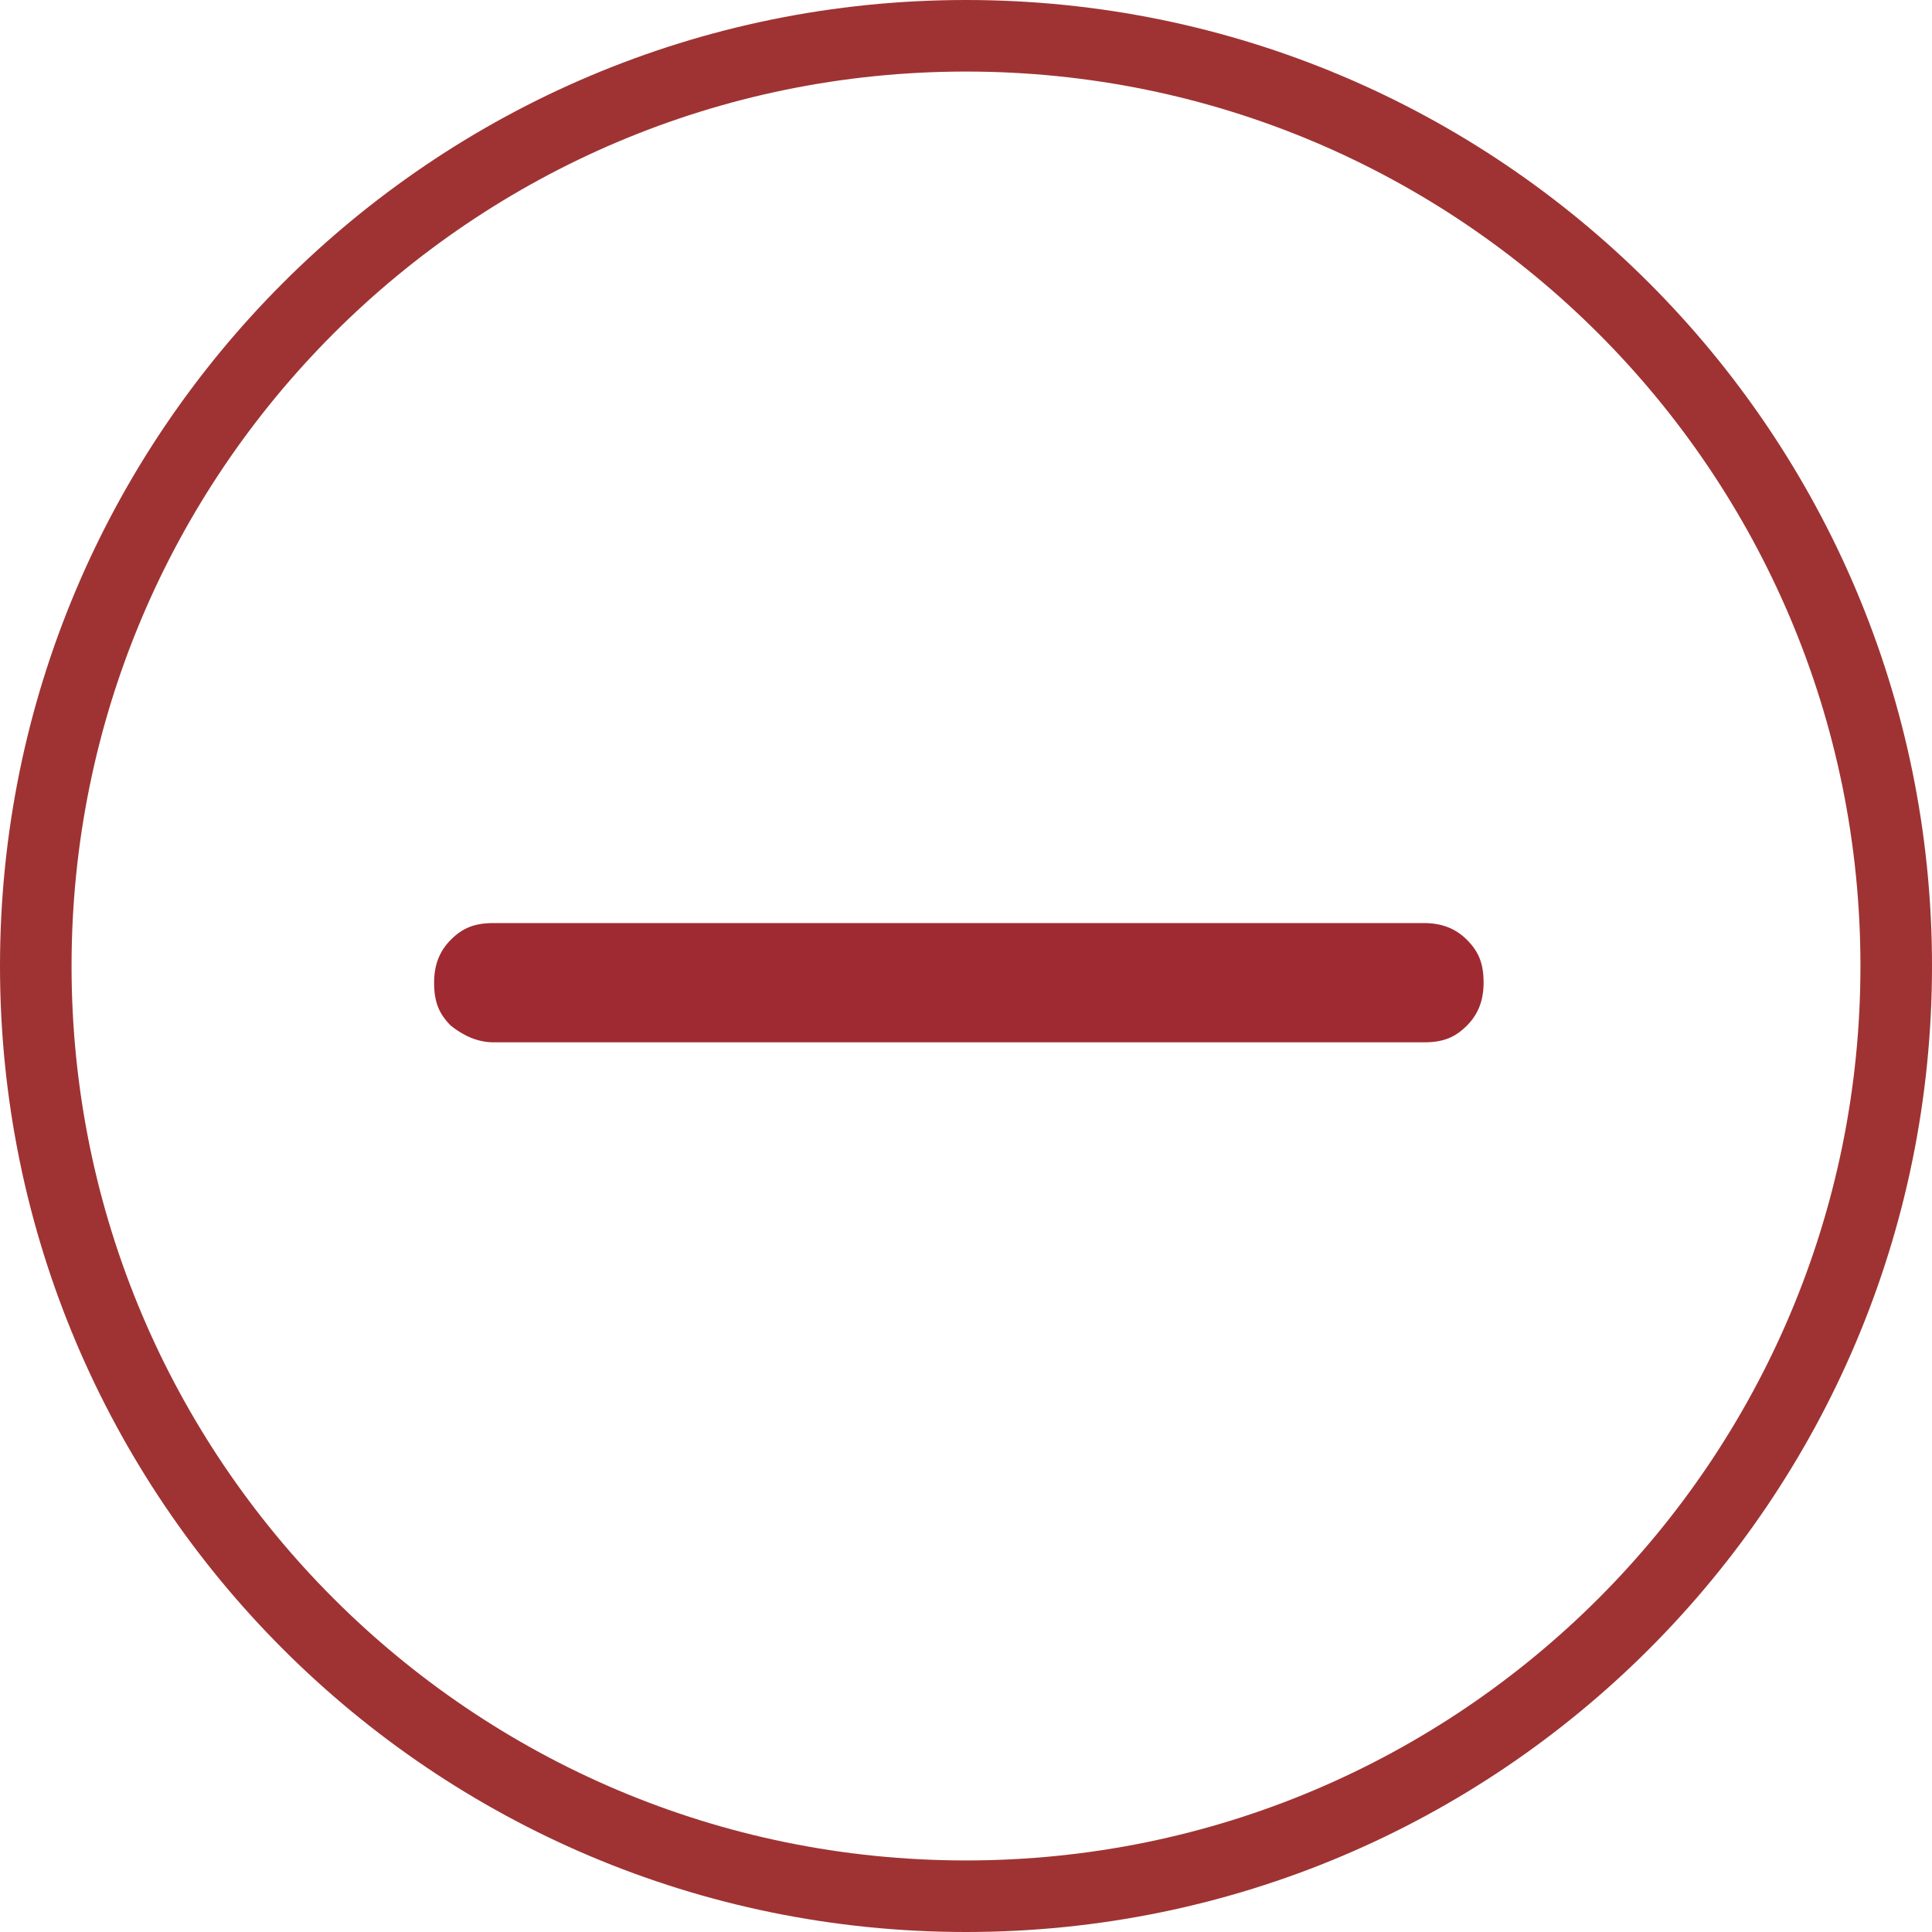
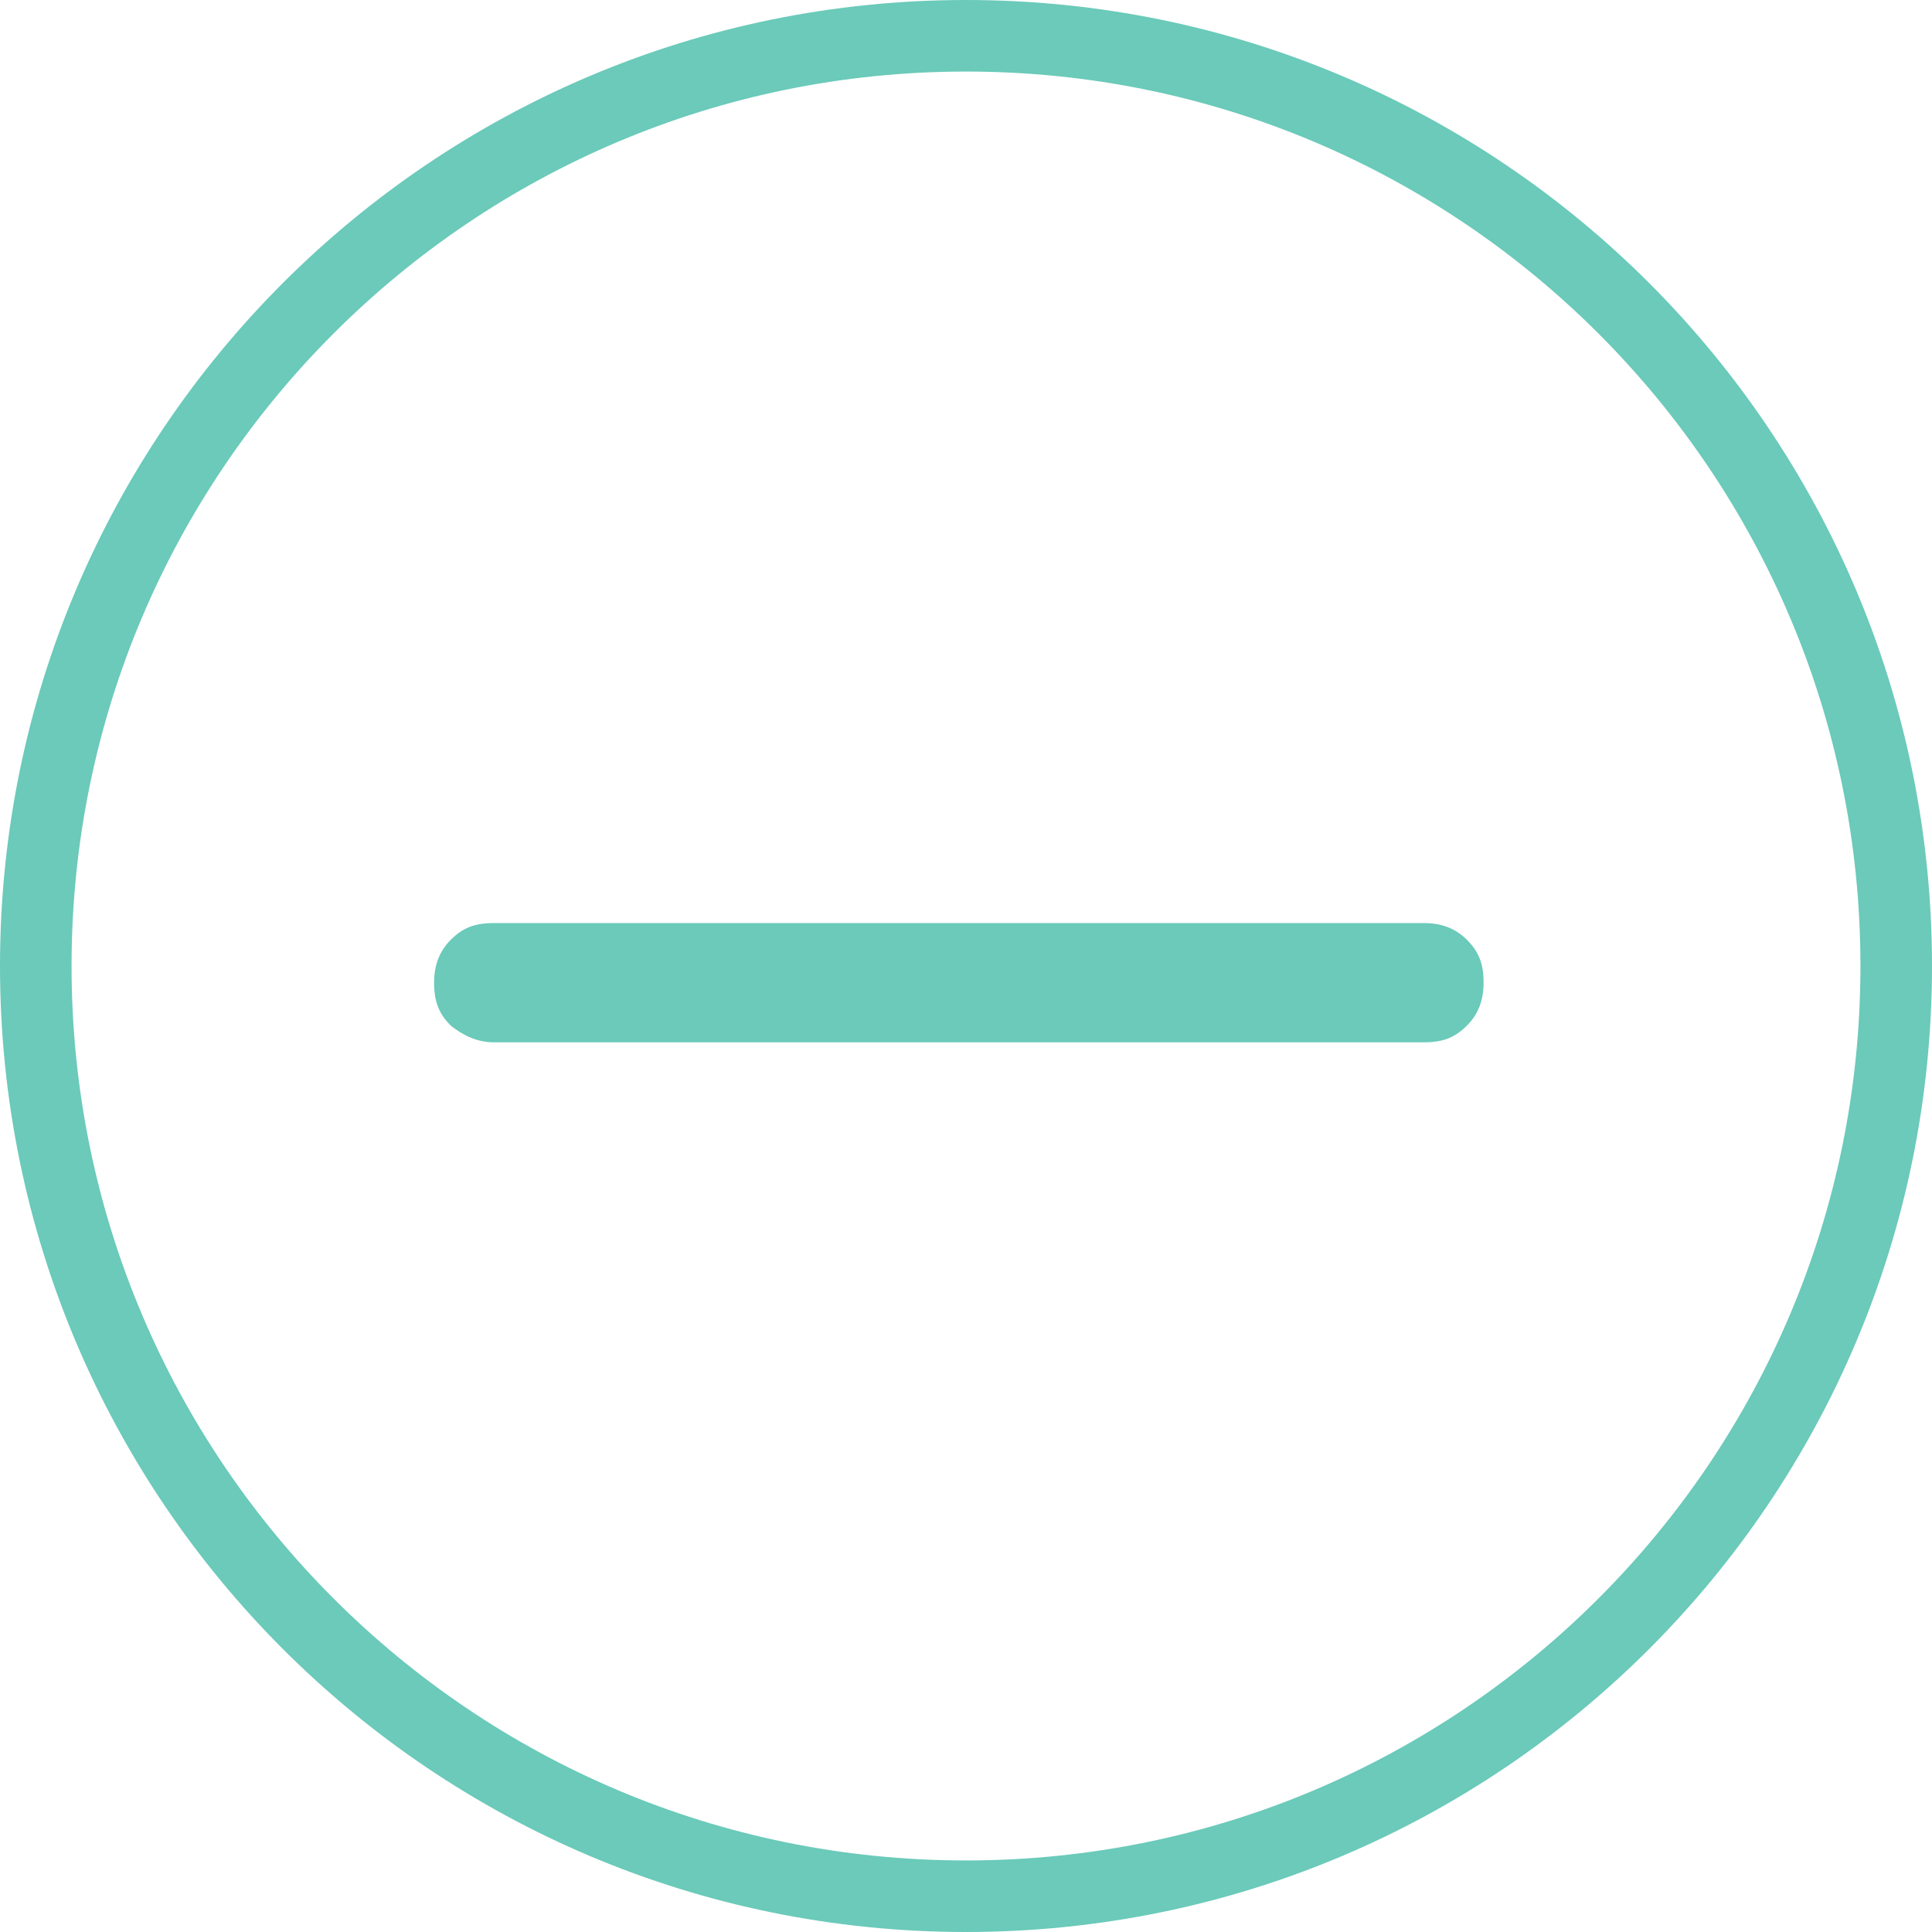
<svg xmlns="http://www.w3.org/2000/svg" version="1.1" id="Layer_1" x="0px" y="0px" viewBox="0 0 81 81" style="enable-background:new 0 0 81 81;" xml:space="preserve">
  <style type="text/css">
- 	.st0{fill:none;stroke:#9F3333;stroke-width:3;}
+ 	.st0{fill:none;stroke:#6BCABA;stroke-width:3;}
	.st1{display:none;enable-background:new    ;}
- 	.st2{display:inline;fill:#A02A31;}
+ 	.st2{display:inline;fill:#6BCABA;}
	.st3{enable-background:new    ;}
- 	.st4{fill:#A02A31;}
+ 	.st4{fill:#6BCABA;}
</style>
  <circle class="st0" cx="40.5" cy="40.5" r="39" />
  <g class="st1">
    <path class="st2" d="M19.2,43c-0.5-0.5-0.7-1-0.7-1.8c0-0.7,0.2-1.3,0.7-1.8c0.5-0.5,1-0.7,1.8-0.7H38V21.7c0-0.7,0.2-1.3,0.7-1.8   c0.5-0.5,1-0.7,1.8-0.7c0.7,0,1.3,0.2,1.8,0.7c0.5,0.5,0.7,1,0.7,1.8v17.1H60c0.7,0,1.3,0.2,1.8,0.7c0.5,0.5,0.7,1,0.7,1.8   c0,0.7-0.2,1.3-0.7,1.8c-0.5,0.5-1,0.7-1.8,0.7H42.9v17.1c0,0.7-0.2,1.3-0.7,1.8c-0.5,0.5-1,0.7-1.8,0.7c-0.7,0-1.3-0.2-1.8-0.7   c-0.5-0.5-0.7-1-0.7-1.8V43.7H21C20.2,43.7,19.7,43.4,19.2,43z" />
  </g>
  <g class="st3">
    <path class="st4" d="M18.9,43c-0.5-0.5-0.7-1-0.7-1.8c0-0.7,0.2-1.3,0.7-1.8c0.5-0.5,1-0.7,1.8-0.7h39c0.7,0,1.3,0.2,1.8,0.7   c0.5,0.5,0.7,1,0.7,1.8c0,0.7-0.2,1.3-0.7,1.8c-0.5,0.5-1,0.7-1.8,0.7h-39C20,43.7,19.4,43.4,18.9,43z" />
  </g>
</svg>
